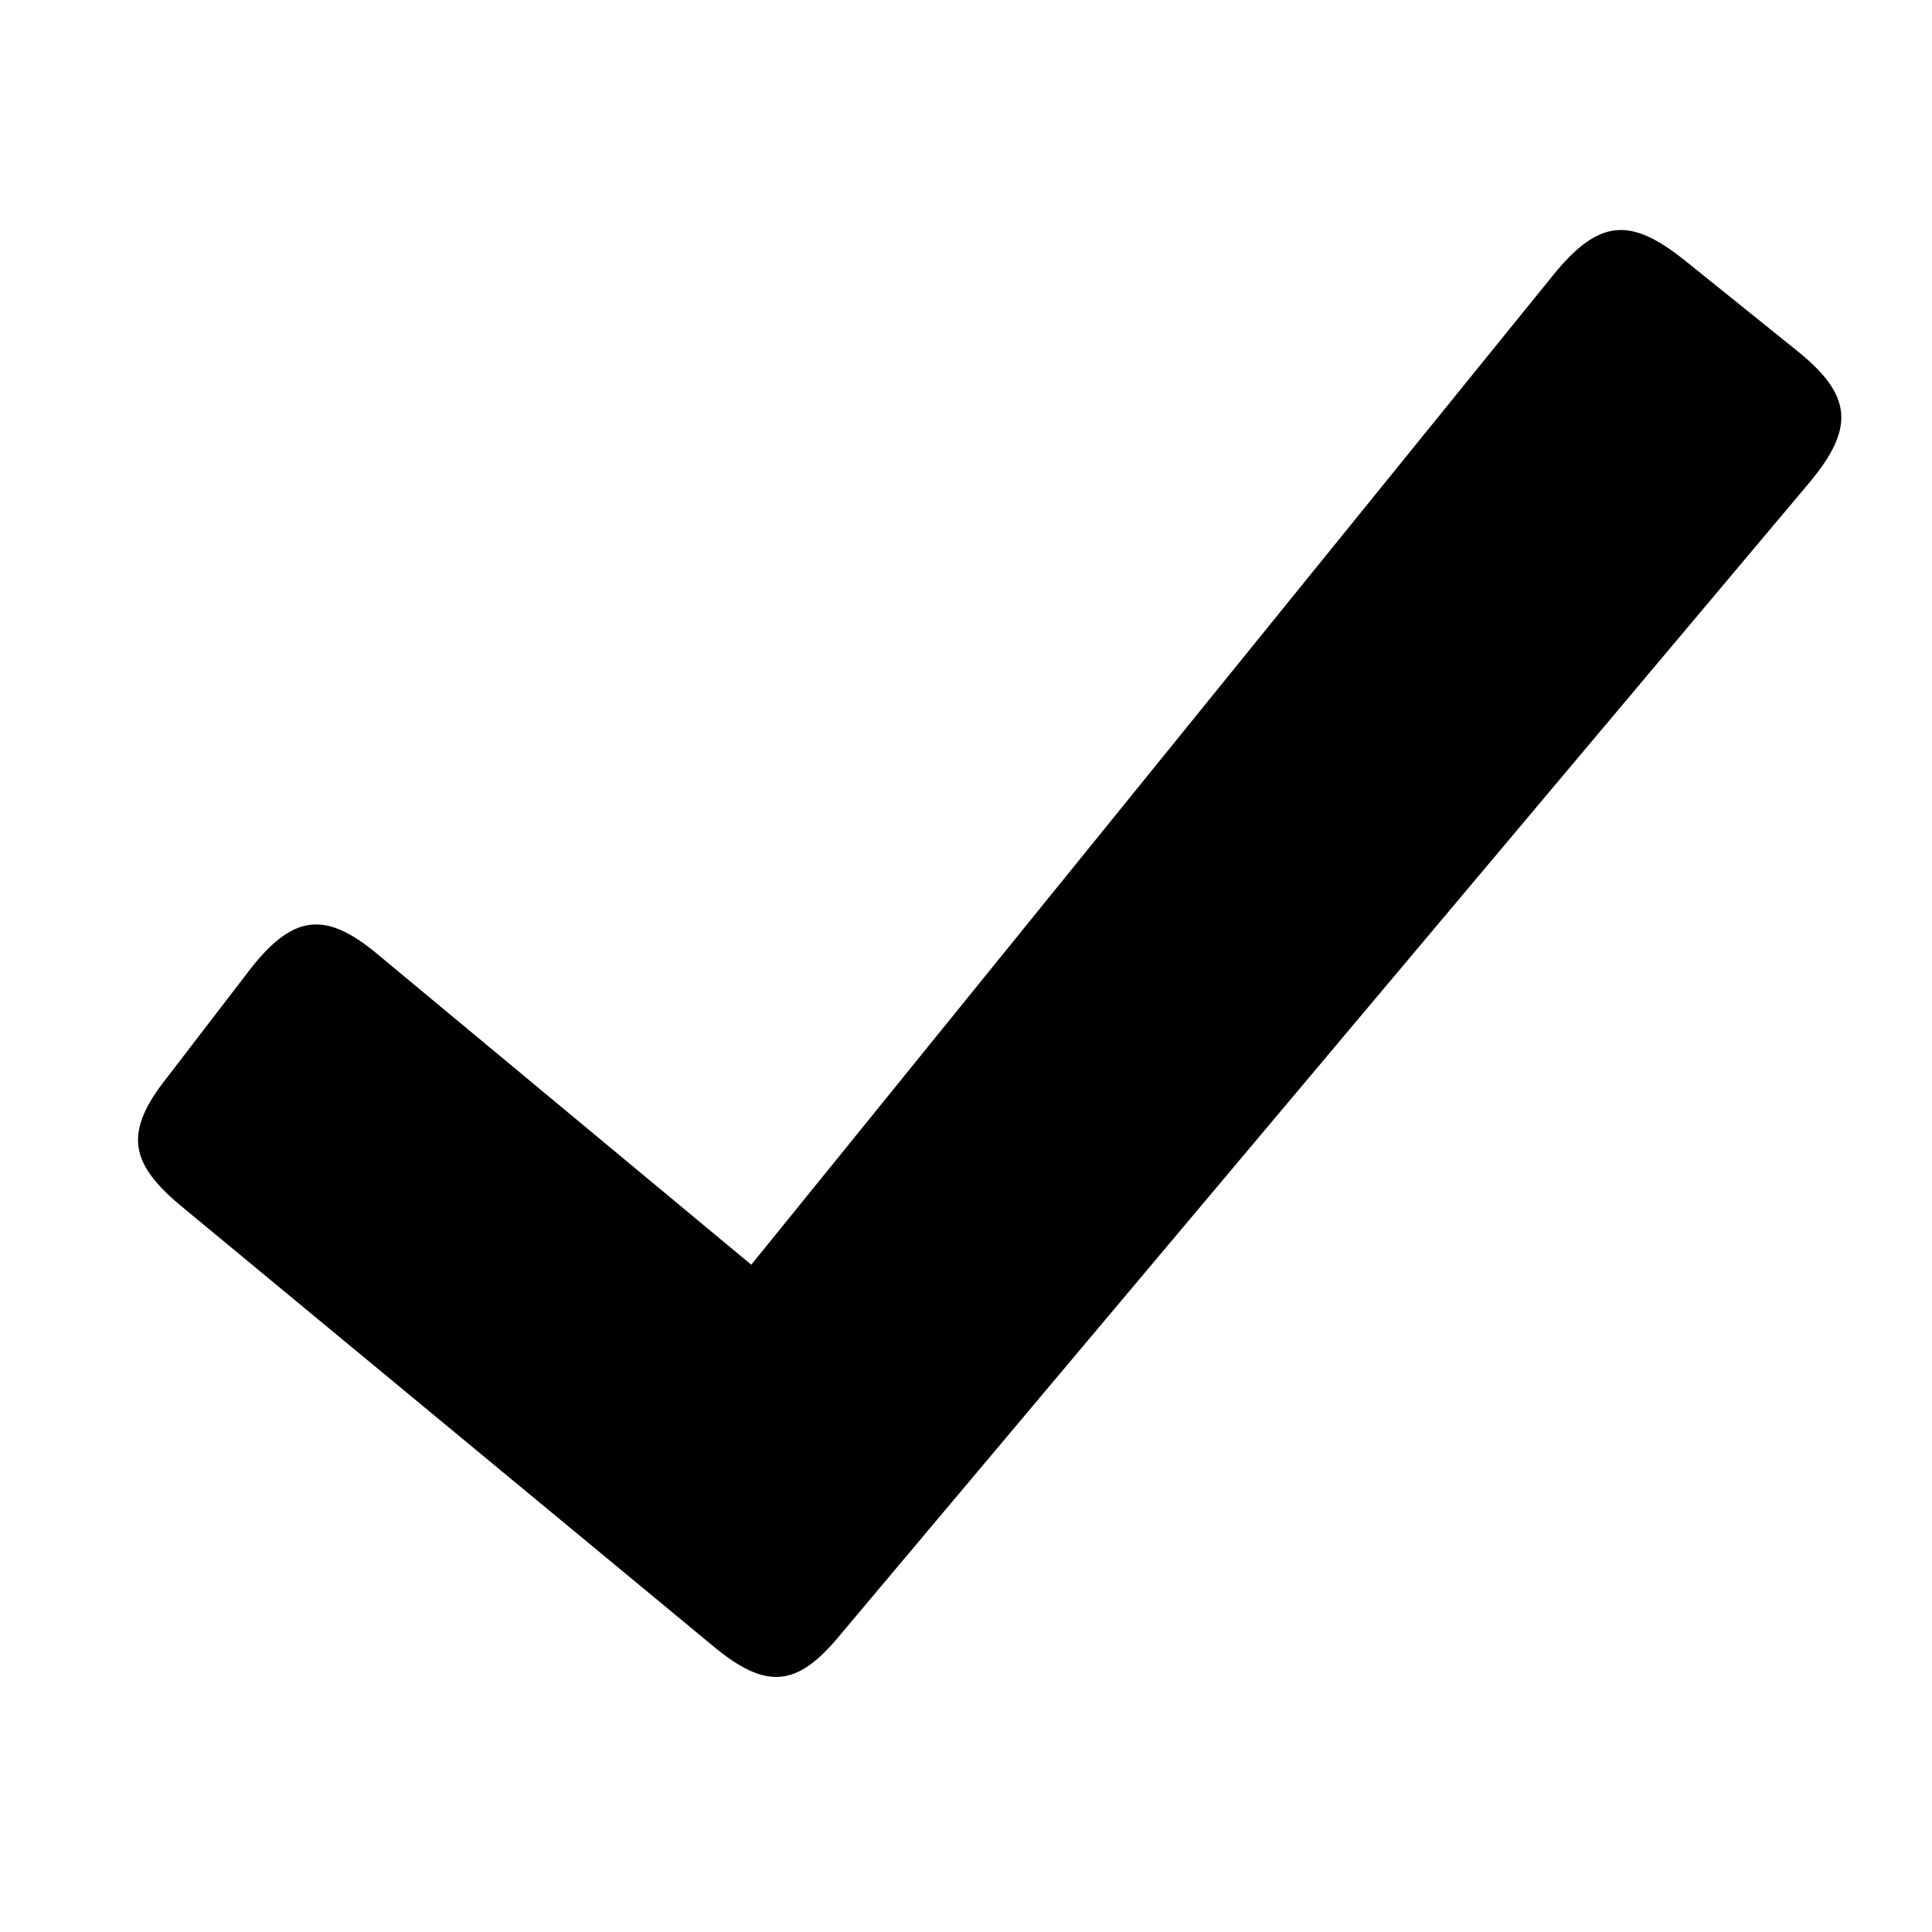
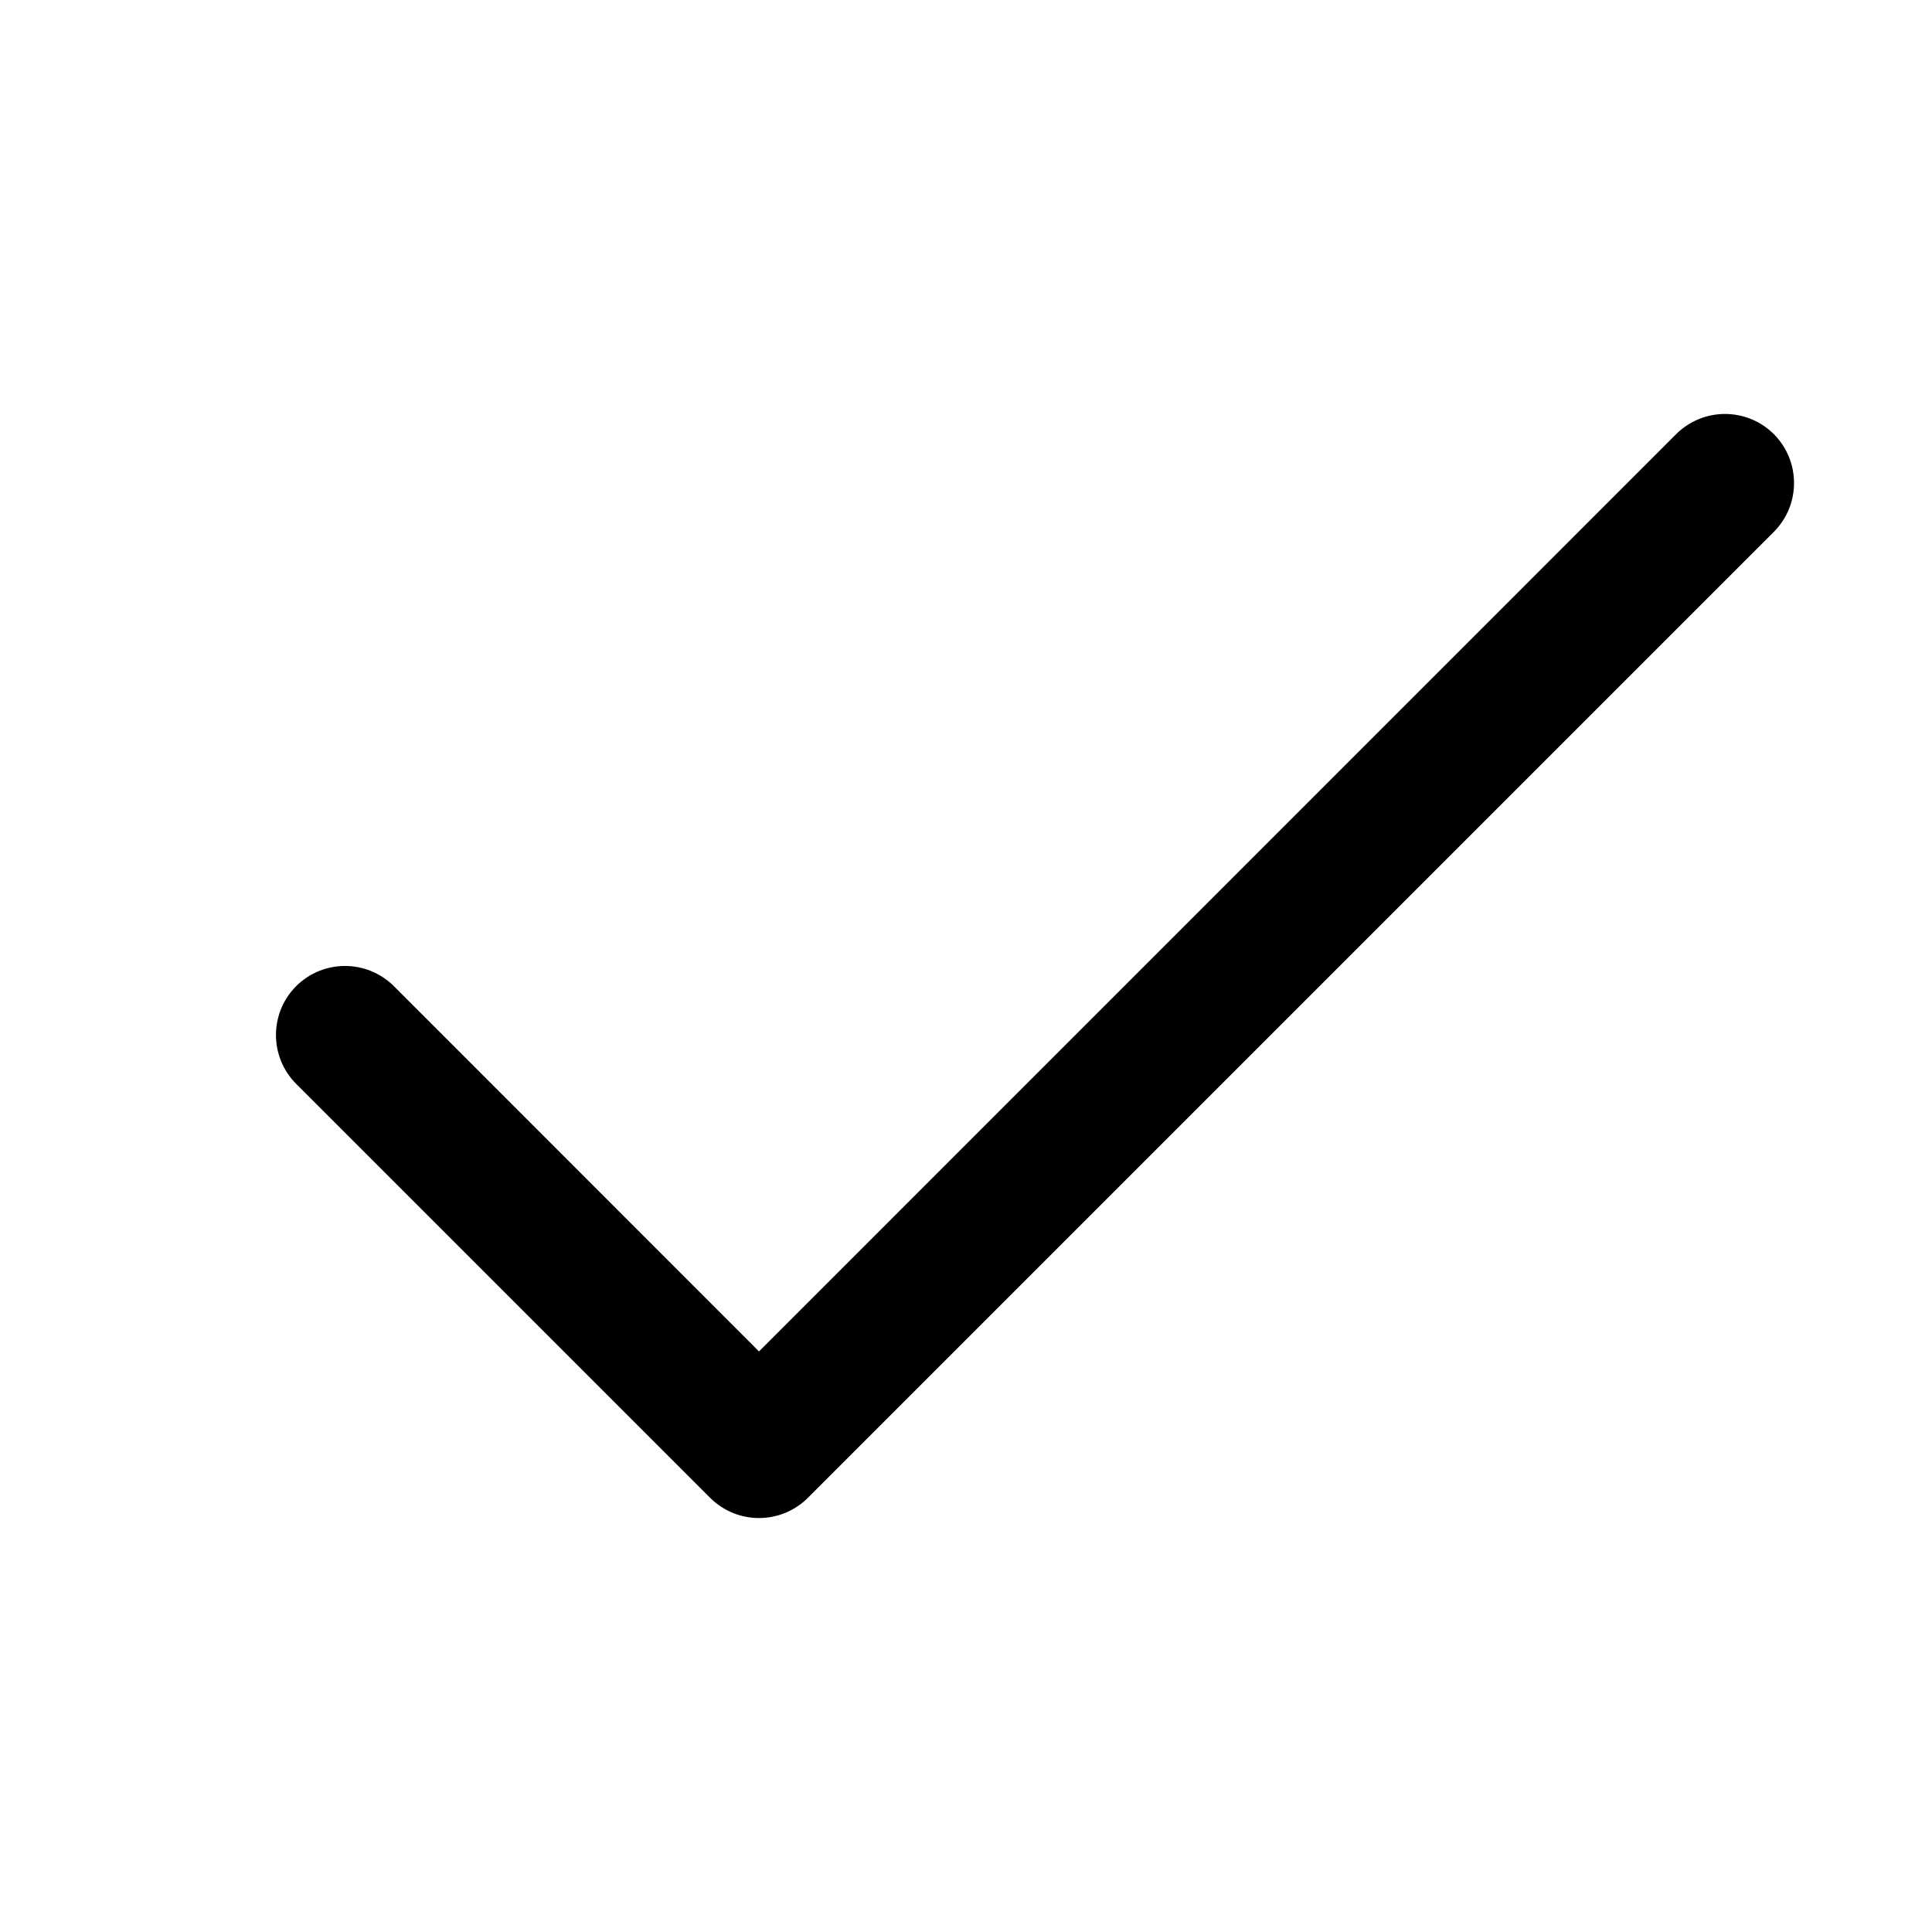
- <svg xmlns="http://www.w3.org/2000/svg" version="1.1" baseProfile="tiny" id="Layer_1" x="0px" y="0px" width="42px" height="42px" viewBox="0 0 42 42" xml:space="preserve">
-   <path d="M39.04,7.604l-2.398-1.93c-1.182-0.95-1.869-0.939-2.881,0.311L16.332,27.494l-8.111-6.739  c-1.119-0.94-1.819-0.89-2.739,0.26l-1.851,2.41c-0.939,1.182-0.819,1.853,0.291,2.78l11.56,9.562c1.19,1,1.86,0.897,2.78-0.222  l21.079-25.061C40.331,9.294,40.271,8.583,39.04,7.604z" />
+ <svg xmlns="http://www.w3.org/2000/svg" width="24" height="24" viewBox="5 5 14 14">
+   <path d="M10.5,14.793 L17.146,8.146 C17.342,7.951 17.658,7.951 17.854,8.146 C18.049,8.342 18.049,8.658 17.854,8.854 L10.854,15.854 C10.658,16.049 10.342,16.049 10.146,15.854 L7.146,12.854 C6.951,12.658 6.951,12.342 7.146,12.146 C7.342,11.951 7.658,11.951 7.854,12.146 L10.5,14.793 Z" />
</svg>
